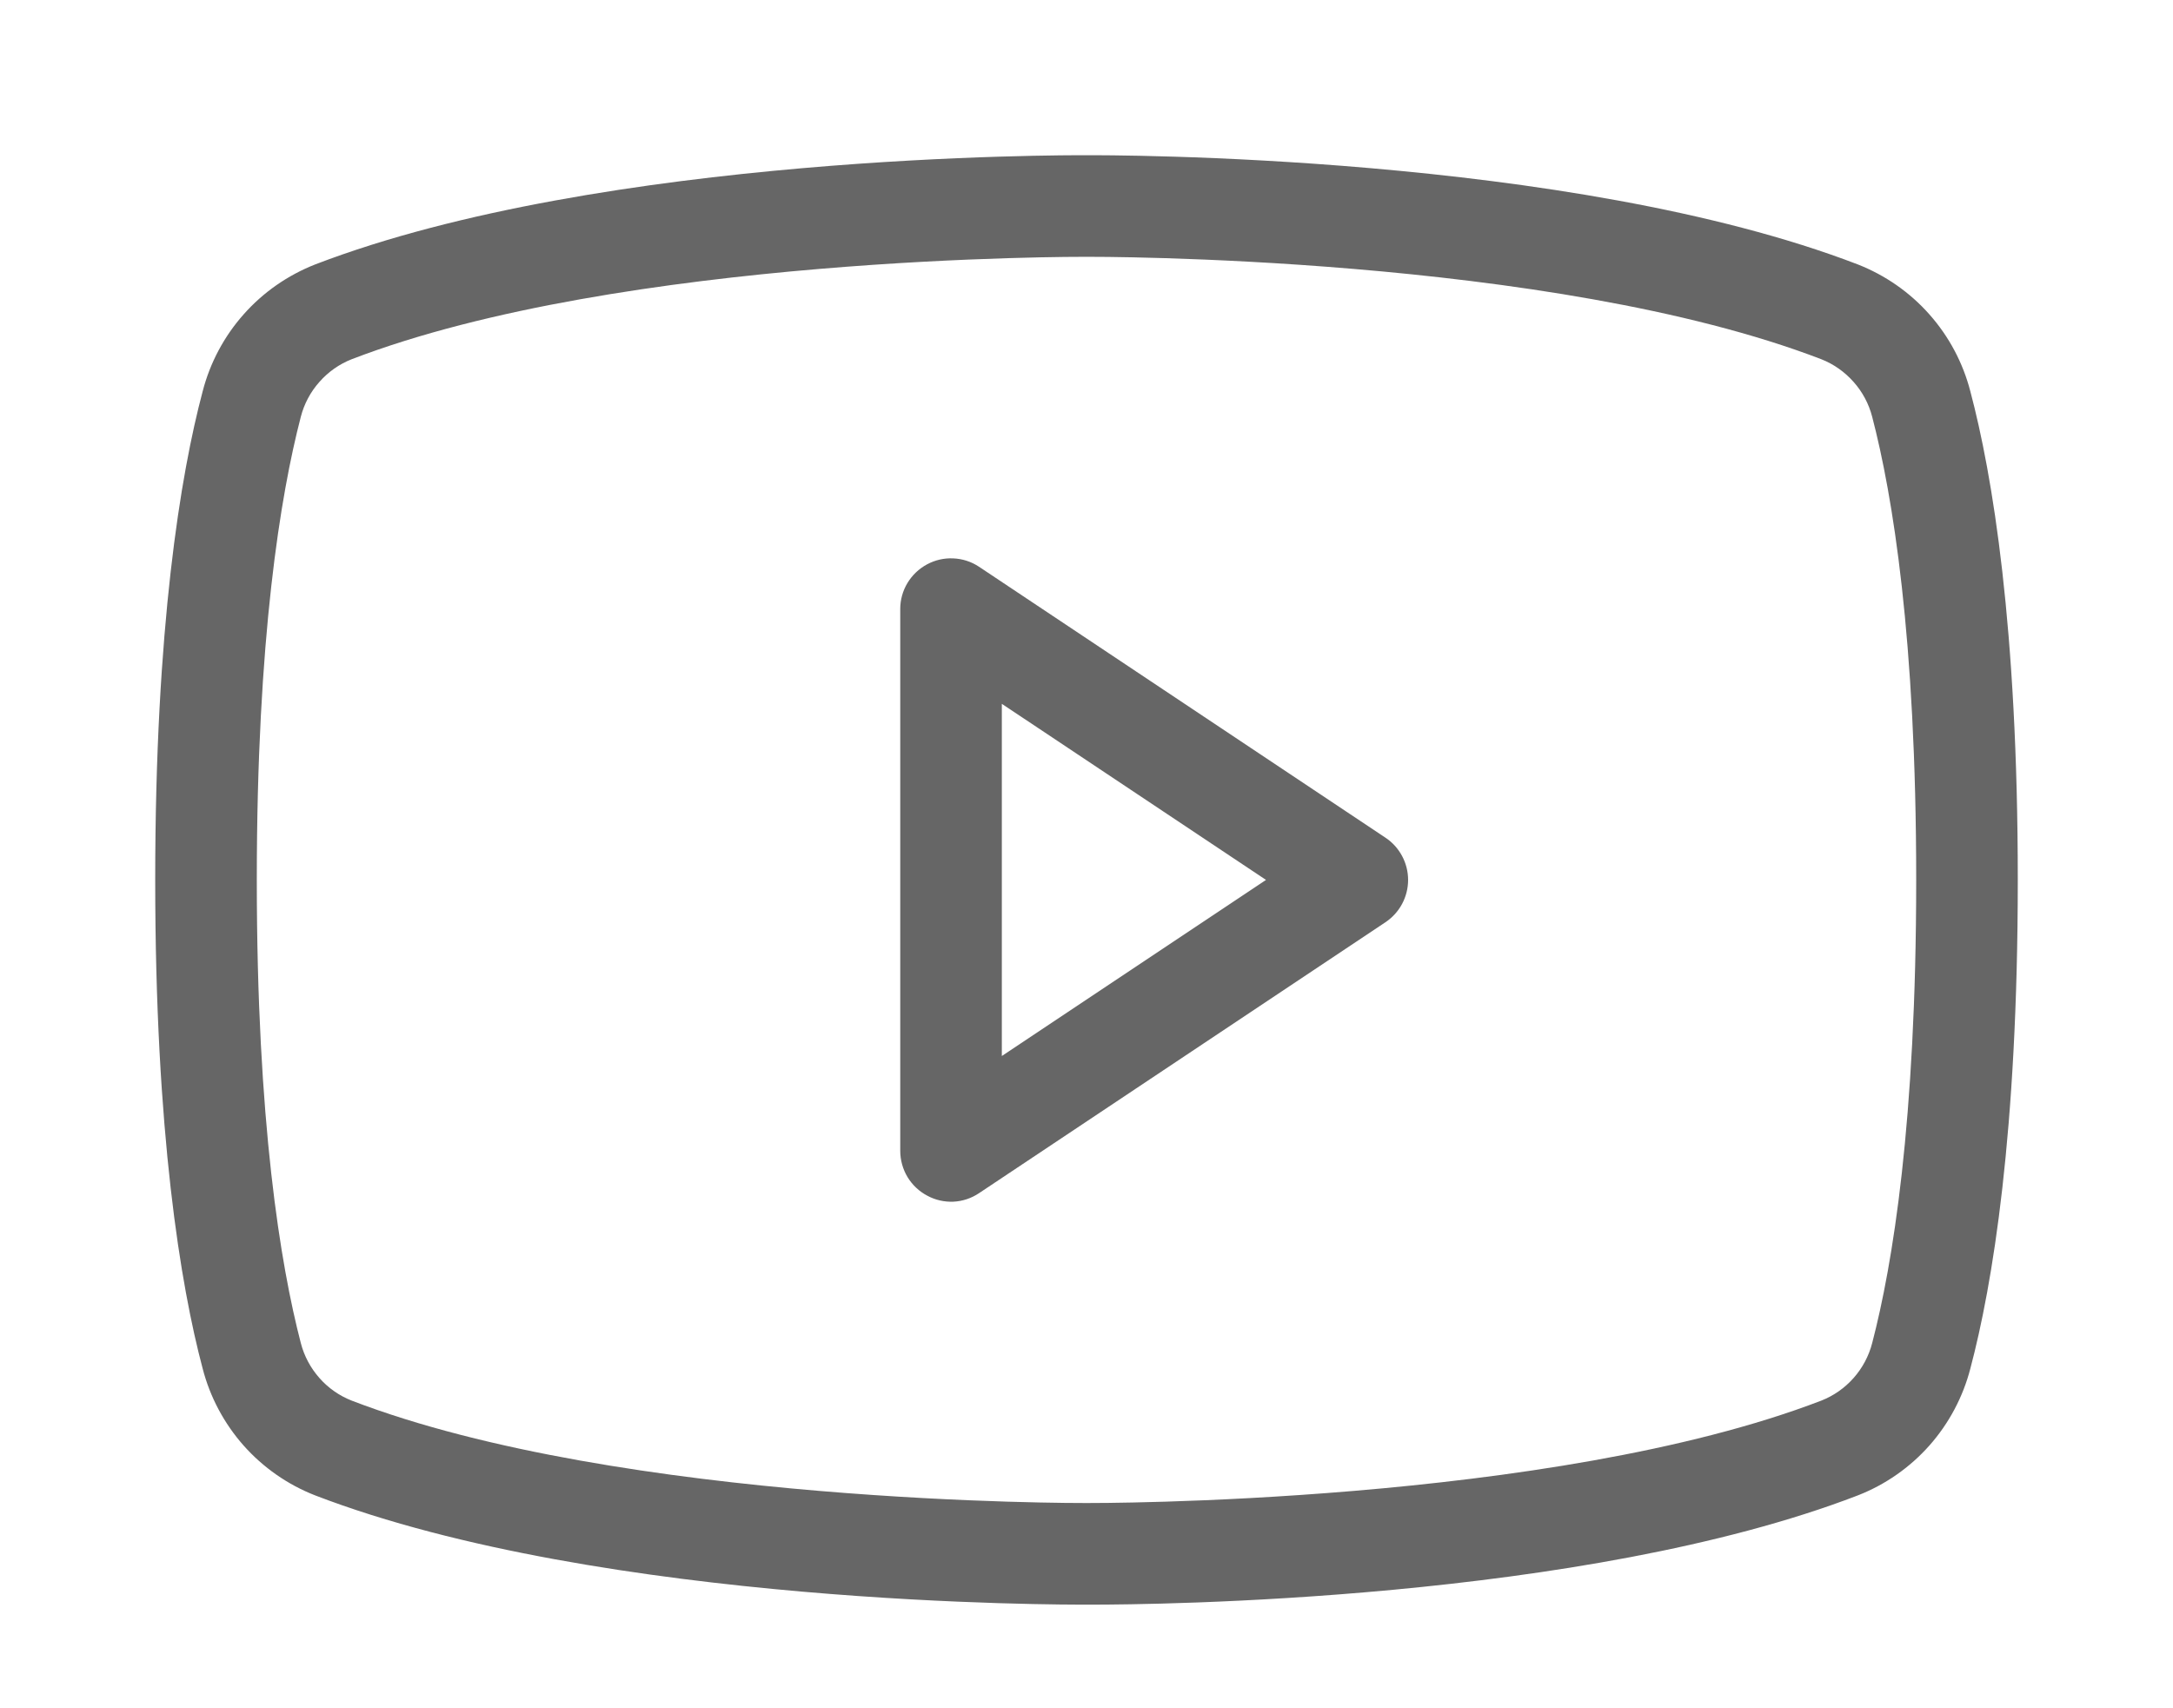
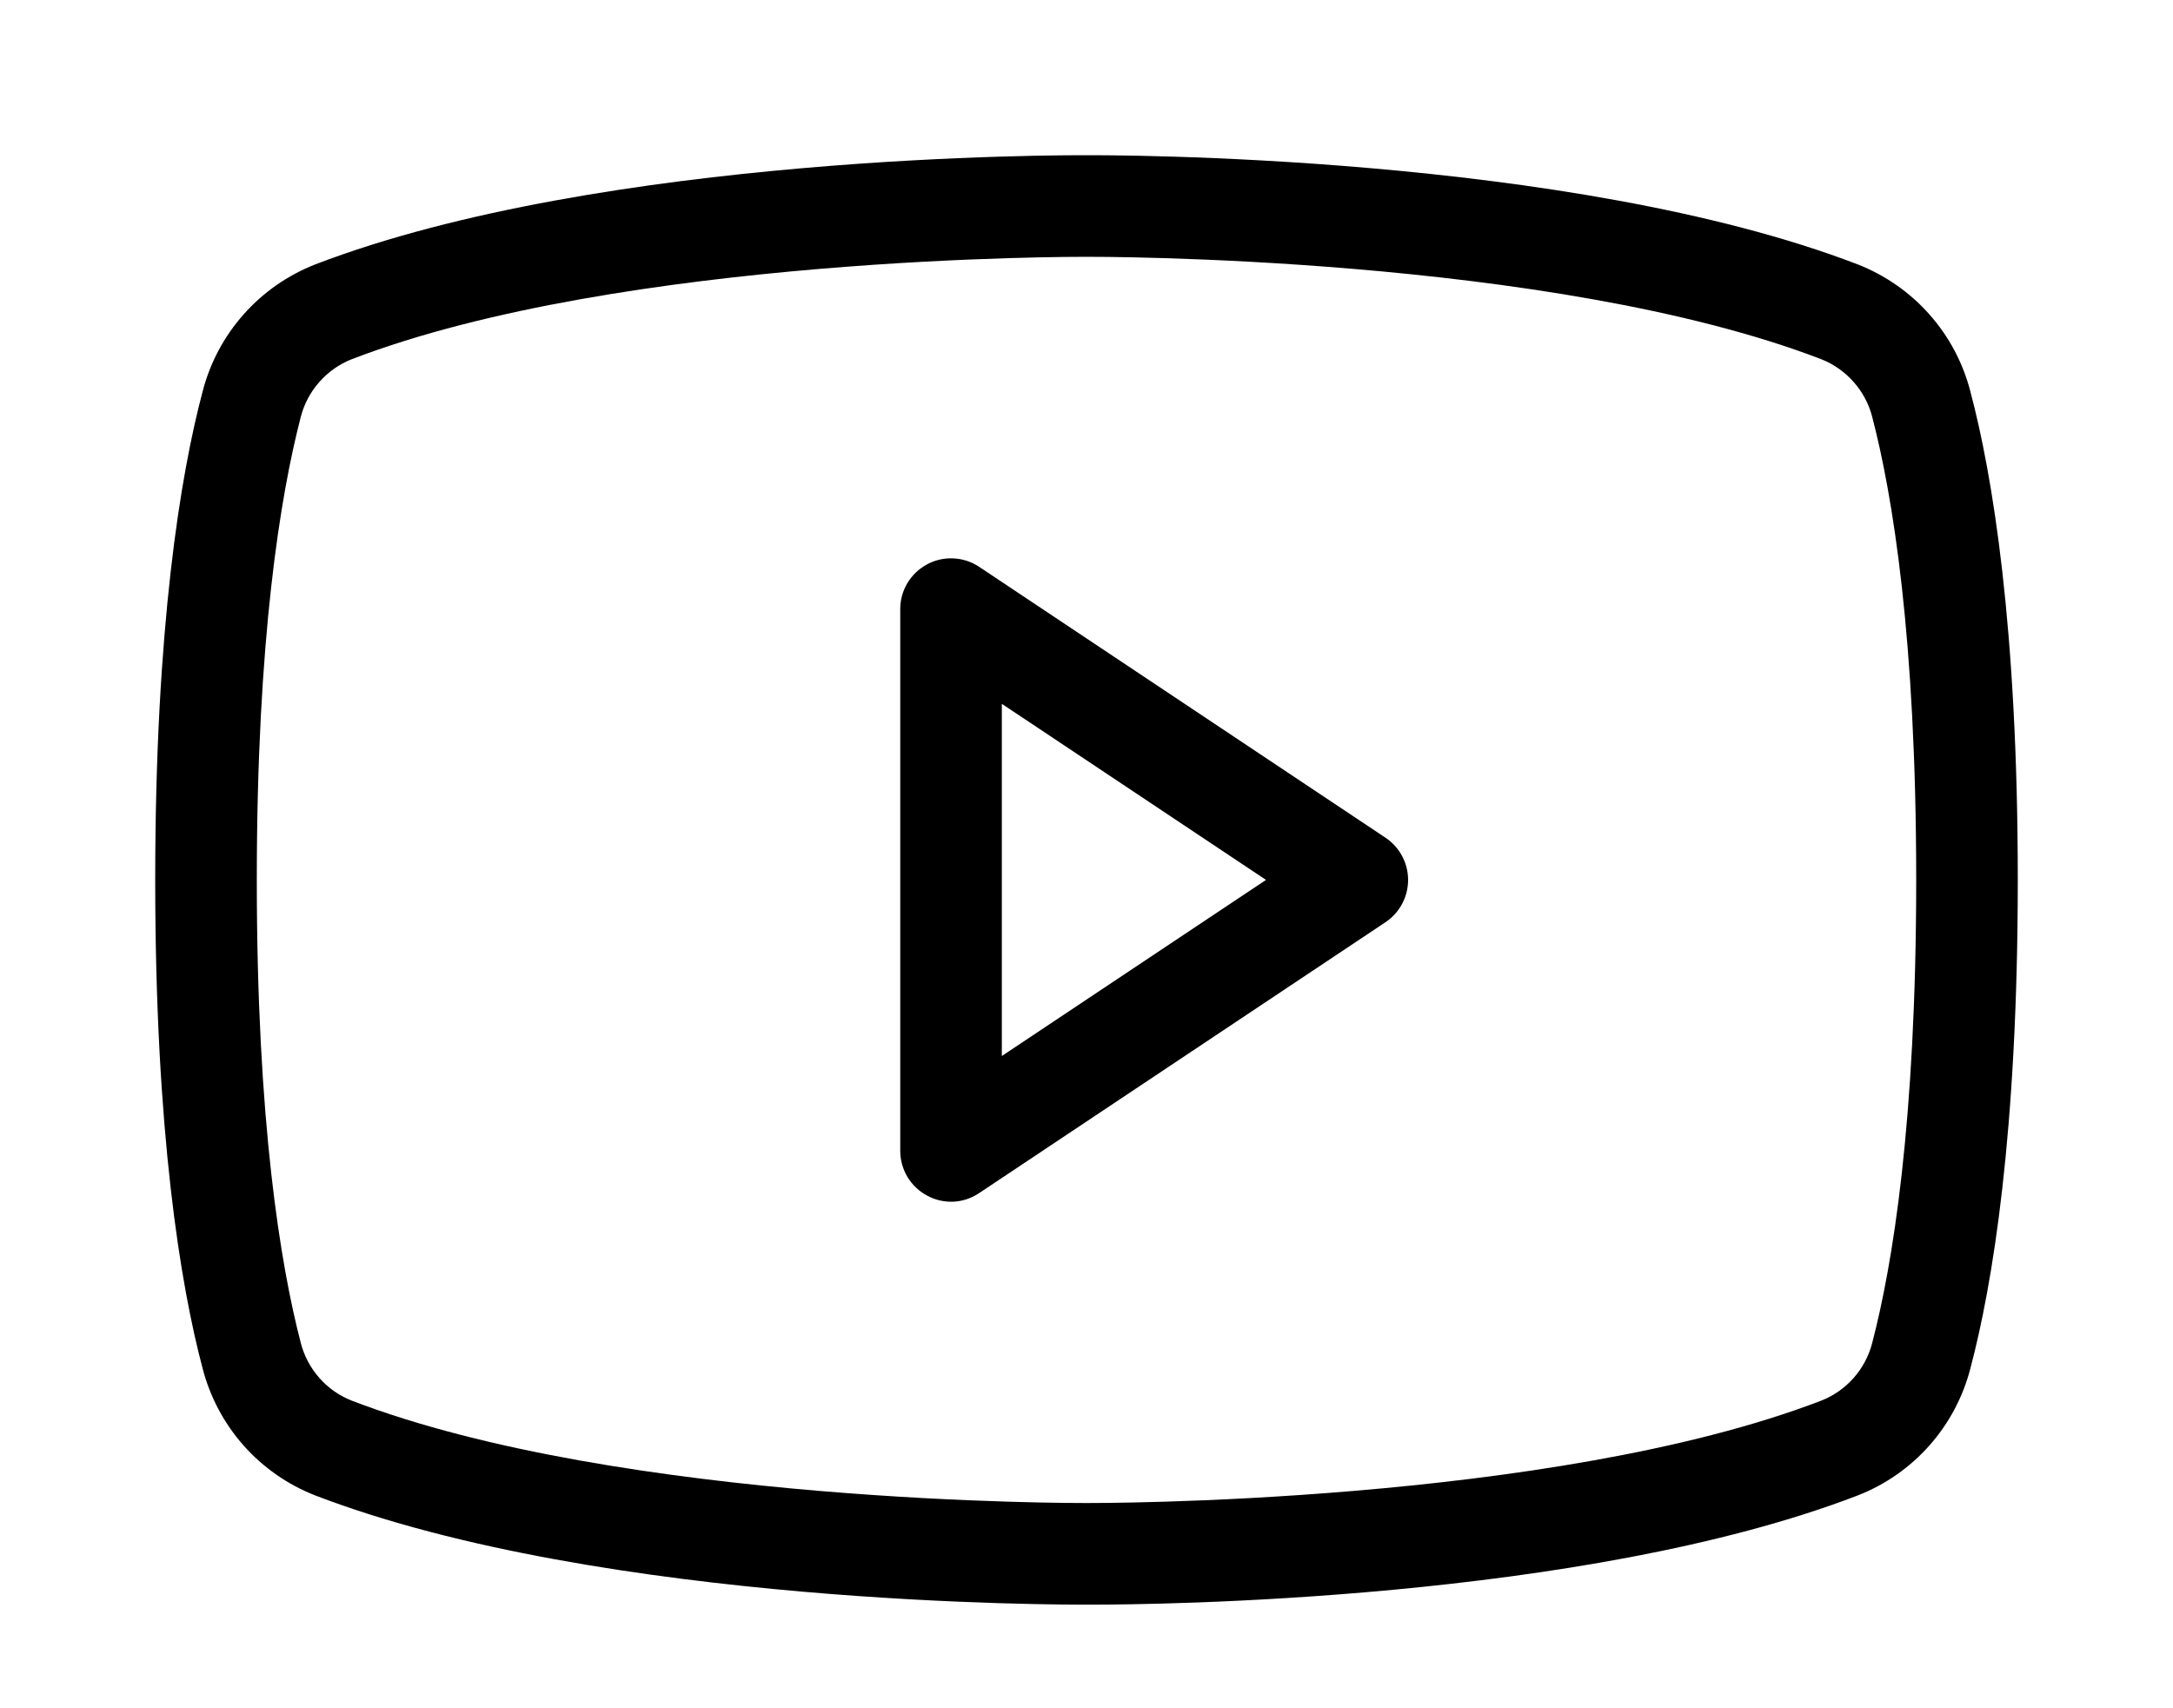
- <svg xmlns="http://www.w3.org/2000/svg" width="28" height="22" viewBox="0 0 28 22" fill="none">
-   <path d="M17.851 10.793L12.614 7.302C12.516 7.237 12.402 7.2 12.284 7.195C12.166 7.189 12.049 7.216 11.945 7.272C11.841 7.328 11.754 7.411 11.693 7.512C11.632 7.613 11.6 7.729 11.6 7.847V14.829C11.6 14.948 11.633 15.065 11.694 15.167C11.756 15.269 11.844 15.352 11.949 15.407C12.052 15.463 12.169 15.489 12.286 15.484C12.404 15.478 12.517 15.44 12.614 15.375L17.851 11.884C17.941 11.824 18.015 11.743 18.066 11.648C18.117 11.553 18.144 11.446 18.144 11.338C18.144 11.23 18.117 11.124 18.066 11.029C18.015 10.934 17.941 10.852 17.851 10.793ZM12.909 13.607V9.069L16.313 11.338L12.909 13.607ZM25.389 5.044C25.294 4.675 25.113 4.335 24.861 4.051C24.609 3.766 24.292 3.546 23.938 3.407C20.218 1.978 14.251 2 14 2C13.749 2 7.782 1.978 4.062 3.407C3.708 3.546 3.391 3.766 3.139 4.051C2.887 4.335 2.706 4.675 2.611 5.044C2.327 6.113 2 8.076 2 11.338C2 14.6 2.327 16.564 2.611 17.633C2.706 18.001 2.887 18.341 3.139 18.626C3.391 18.91 3.708 19.131 4.062 19.269C7.782 20.698 13.749 20.676 14 20.676H14.076C14.829 20.676 20.393 20.633 23.938 19.269C24.292 19.131 24.609 18.91 24.861 18.626C25.113 18.341 25.294 18.001 25.389 17.633C25.673 16.564 26 14.6 26 11.338C26 8.076 25.673 6.113 25.389 5.044ZM24.124 17.305C24.081 17.472 23.999 17.626 23.885 17.755C23.771 17.884 23.629 17.984 23.469 18.047C19.978 19.389 14.066 19.367 14 19.367C13.934 19.367 8.022 19.389 4.531 18.047C4.371 17.984 4.228 17.884 4.115 17.755C4.001 17.626 3.919 17.472 3.876 17.305C3.615 16.302 3.309 14.458 3.309 11.338C3.309 8.218 3.615 6.375 3.876 5.371C3.919 5.204 4.001 5.05 4.115 4.922C4.228 4.793 4.371 4.692 4.531 4.629C8.022 3.287 13.934 3.309 14 3.309C14.066 3.309 19.978 3.287 23.469 4.629C23.629 4.692 23.771 4.793 23.885 4.922C23.999 5.05 24.081 5.204 24.124 5.371C24.386 6.375 24.691 8.218 24.691 11.338C24.691 14.458 24.386 16.302 24.124 17.305Z" fill="#666666" />
+ <svg xmlns="http://www.w3.org/2000/svg" width="28" height="22" viewBox="0 0 28 22">
+   <path d="M17.851 10.793L12.614 7.302C12.516 7.237 12.402 7.2 12.284 7.195C12.166 7.189 12.049 7.216 11.945 7.272C11.841 7.328 11.754 7.411 11.693 7.512C11.632 7.613 11.6 7.729 11.6 7.847V14.829C11.6 14.948 11.633 15.065 11.694 15.167C11.756 15.269 11.844 15.352 11.949 15.407C12.052 15.463 12.169 15.489 12.286 15.484C12.404 15.478 12.517 15.44 12.614 15.375L17.851 11.884C17.941 11.824 18.015 11.743 18.066 11.648C18.117 11.553 18.144 11.446 18.144 11.338C18.144 11.23 18.117 11.124 18.066 11.029C18.015 10.934 17.941 10.852 17.851 10.793ZM12.909 13.607V9.069L16.313 11.338L12.909 13.607ZM25.389 5.044C25.294 4.675 25.113 4.335 24.861 4.051C24.609 3.766 24.292 3.546 23.938 3.407C20.218 1.978 14.251 2 14 2C13.749 2 7.782 1.978 4.062 3.407C3.708 3.546 3.391 3.766 3.139 4.051C2.887 4.335 2.706 4.675 2.611 5.044C2.327 6.113 2 8.076 2 11.338C2 14.6 2.327 16.564 2.611 17.633C2.706 18.001 2.887 18.341 3.139 18.626C3.391 18.91 3.708 19.131 4.062 19.269C7.782 20.698 13.749 20.676 14 20.676H14.076C14.829 20.676 20.393 20.633 23.938 19.269C24.292 19.131 24.609 18.91 24.861 18.626C25.113 18.341 25.294 18.001 25.389 17.633C25.673 16.564 26 14.6 26 11.338C26 8.076 25.673 6.113 25.389 5.044ZM24.124 17.305C24.081 17.472 23.999 17.626 23.885 17.755C23.771 17.884 23.629 17.984 23.469 18.047C19.978 19.389 14.066 19.367 14 19.367C13.934 19.367 8.022 19.389 4.531 18.047C4.371 17.984 4.228 17.884 4.115 17.755C4.001 17.626 3.919 17.472 3.876 17.305C3.615 16.302 3.309 14.458 3.309 11.338C3.309 8.218 3.615 6.375 3.876 5.371C3.919 5.204 4.001 5.05 4.115 4.922C4.228 4.793 4.371 4.692 4.531 4.629C8.022 3.287 13.934 3.309 14 3.309C14.066 3.309 19.978 3.287 23.469 4.629C23.629 4.692 23.771 4.793 23.885 4.922C23.999 5.05 24.081 5.204 24.124 5.371C24.386 6.375 24.691 8.218 24.691 11.338C24.691 14.458 24.386 16.302 24.124 17.305Z" />
</svg>
